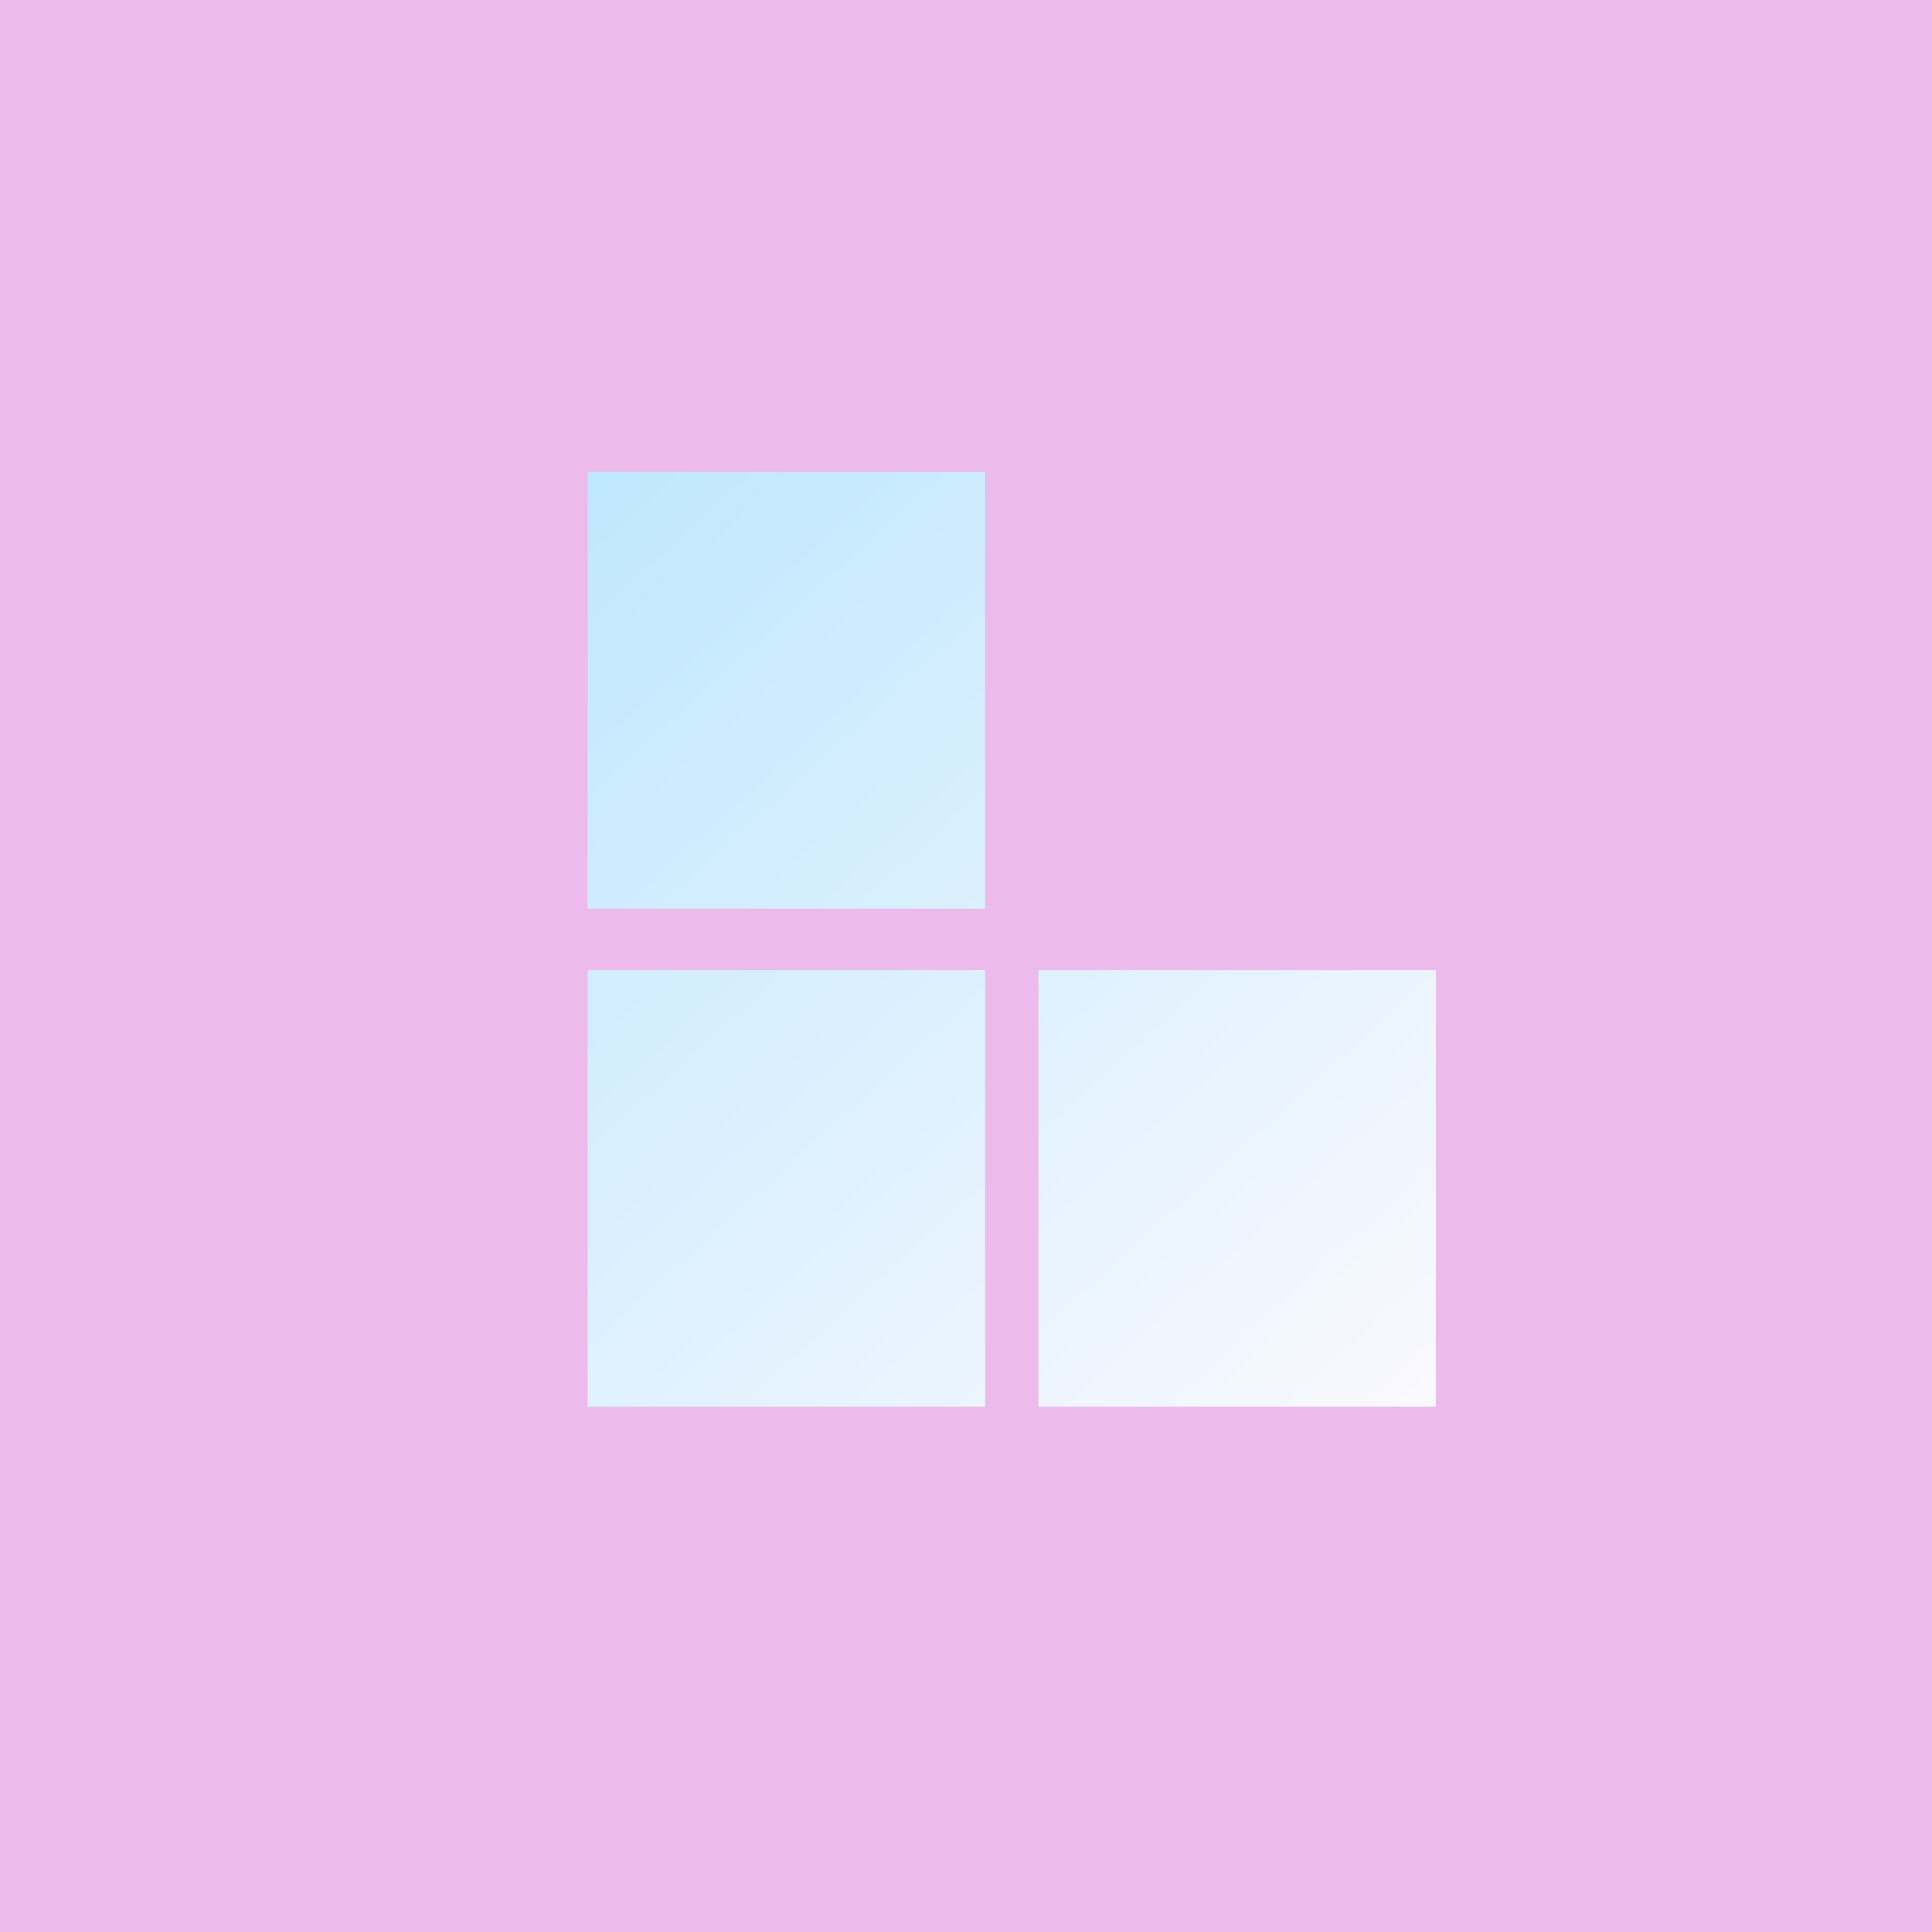
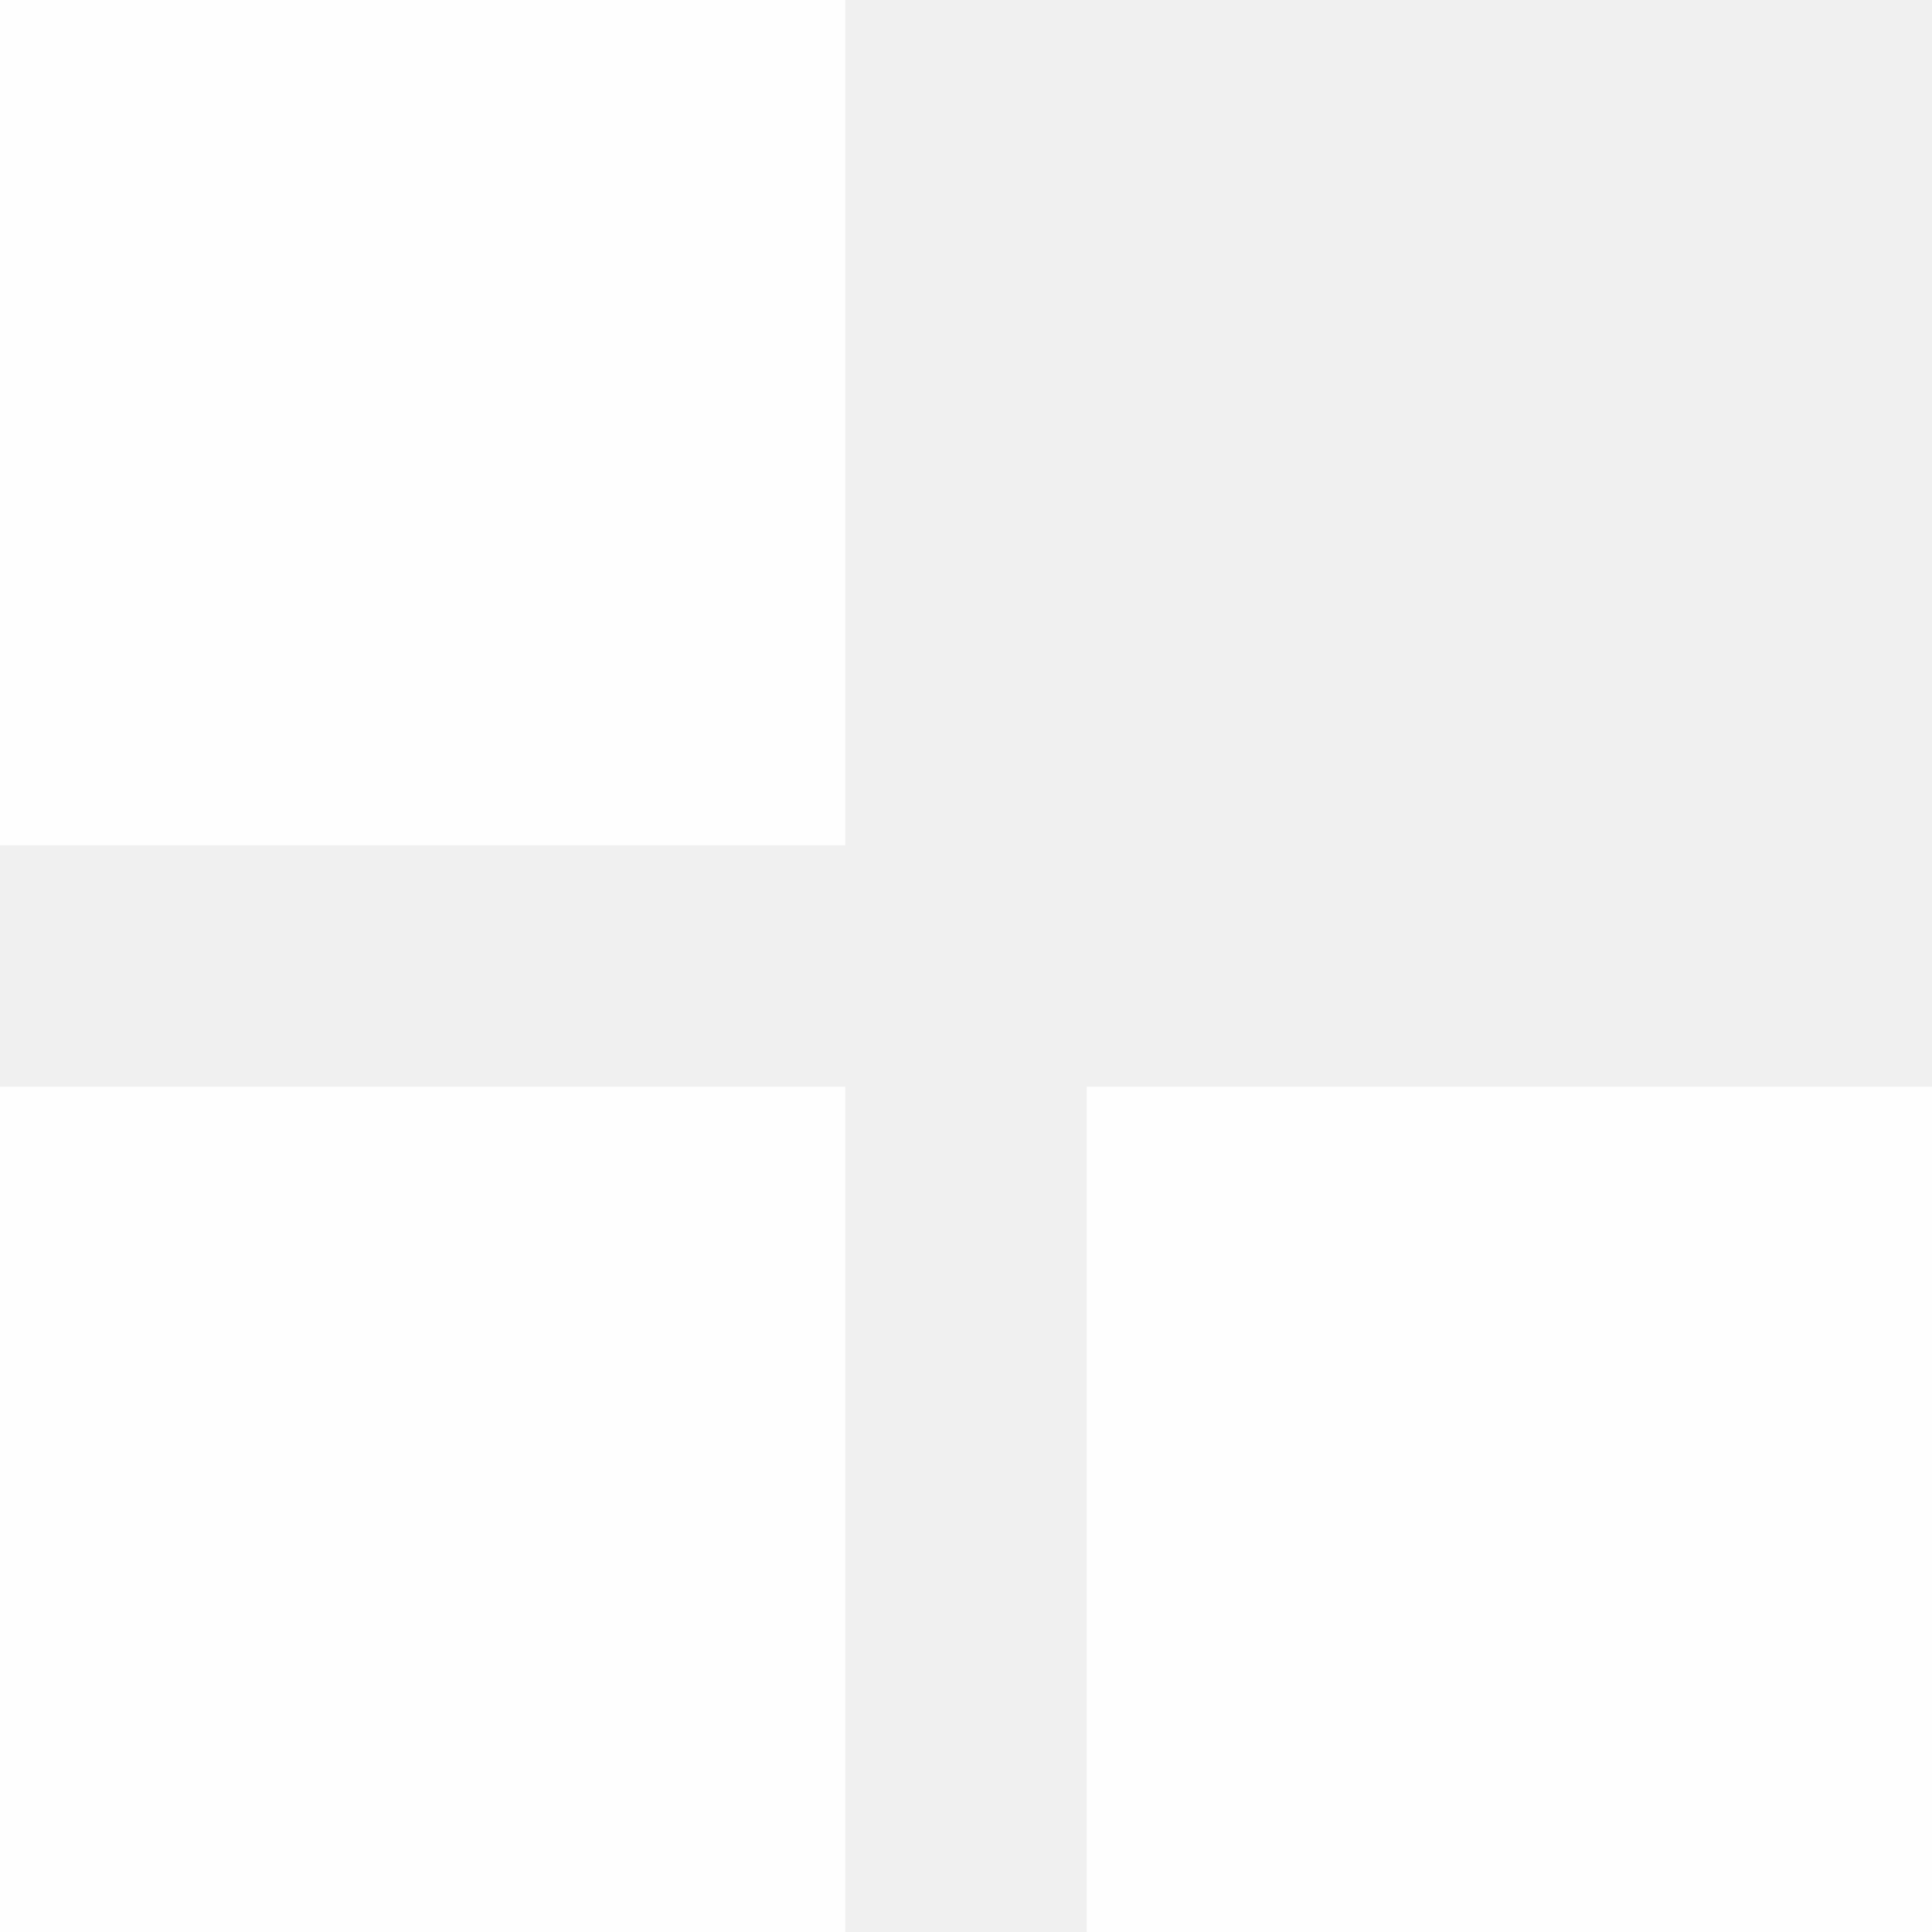
- <svg xmlns="http://www.w3.org/2000/svg" viewBox="0 0 1920 1920" fill="none">
-   <defs>
-     <linearGradient id="lugano-block" x1="584" y1="469" x2="1427" y2="1398" gradientUnits="userSpaceOnUse">
-       <stop stop-color="#BEEAFF" />
-       <stop offset="1" stop-color="#FBFCFF" />
-     </linearGradient>
-   </defs>
-   <rect width="1920" height="1920" fill="#E11BDD" fill-opacity="0.25" />
-   <rect x="584" y="469" width="395" height="434" fill="url(#lugano-block)" fill-opacity="0.96" />
-   <rect x="584" y="964" width="395" height="434" fill="url(#lugano-block)" fill-opacity="0.96" />
-   <rect x="1032" y="964" width="395" height="434" fill="url(#lugano-block)" fill-opacity="0.96" />
+ <svg xmlns="http://www.w3.org/2000/svg" viewBox="0 0 32 32" fill="none">
+   <rect x="0" y="0" width="14" height="14" fill="#FFFFFF" opacity="0.9" />
+   <rect x="0" y="18" width="14" height="14" fill="#FFFFFF" opacity="0.9" />
+   <rect x="18" y="18" width="14" height="14" fill="#FFFFFF" opacity="0.9" />
</svg>
